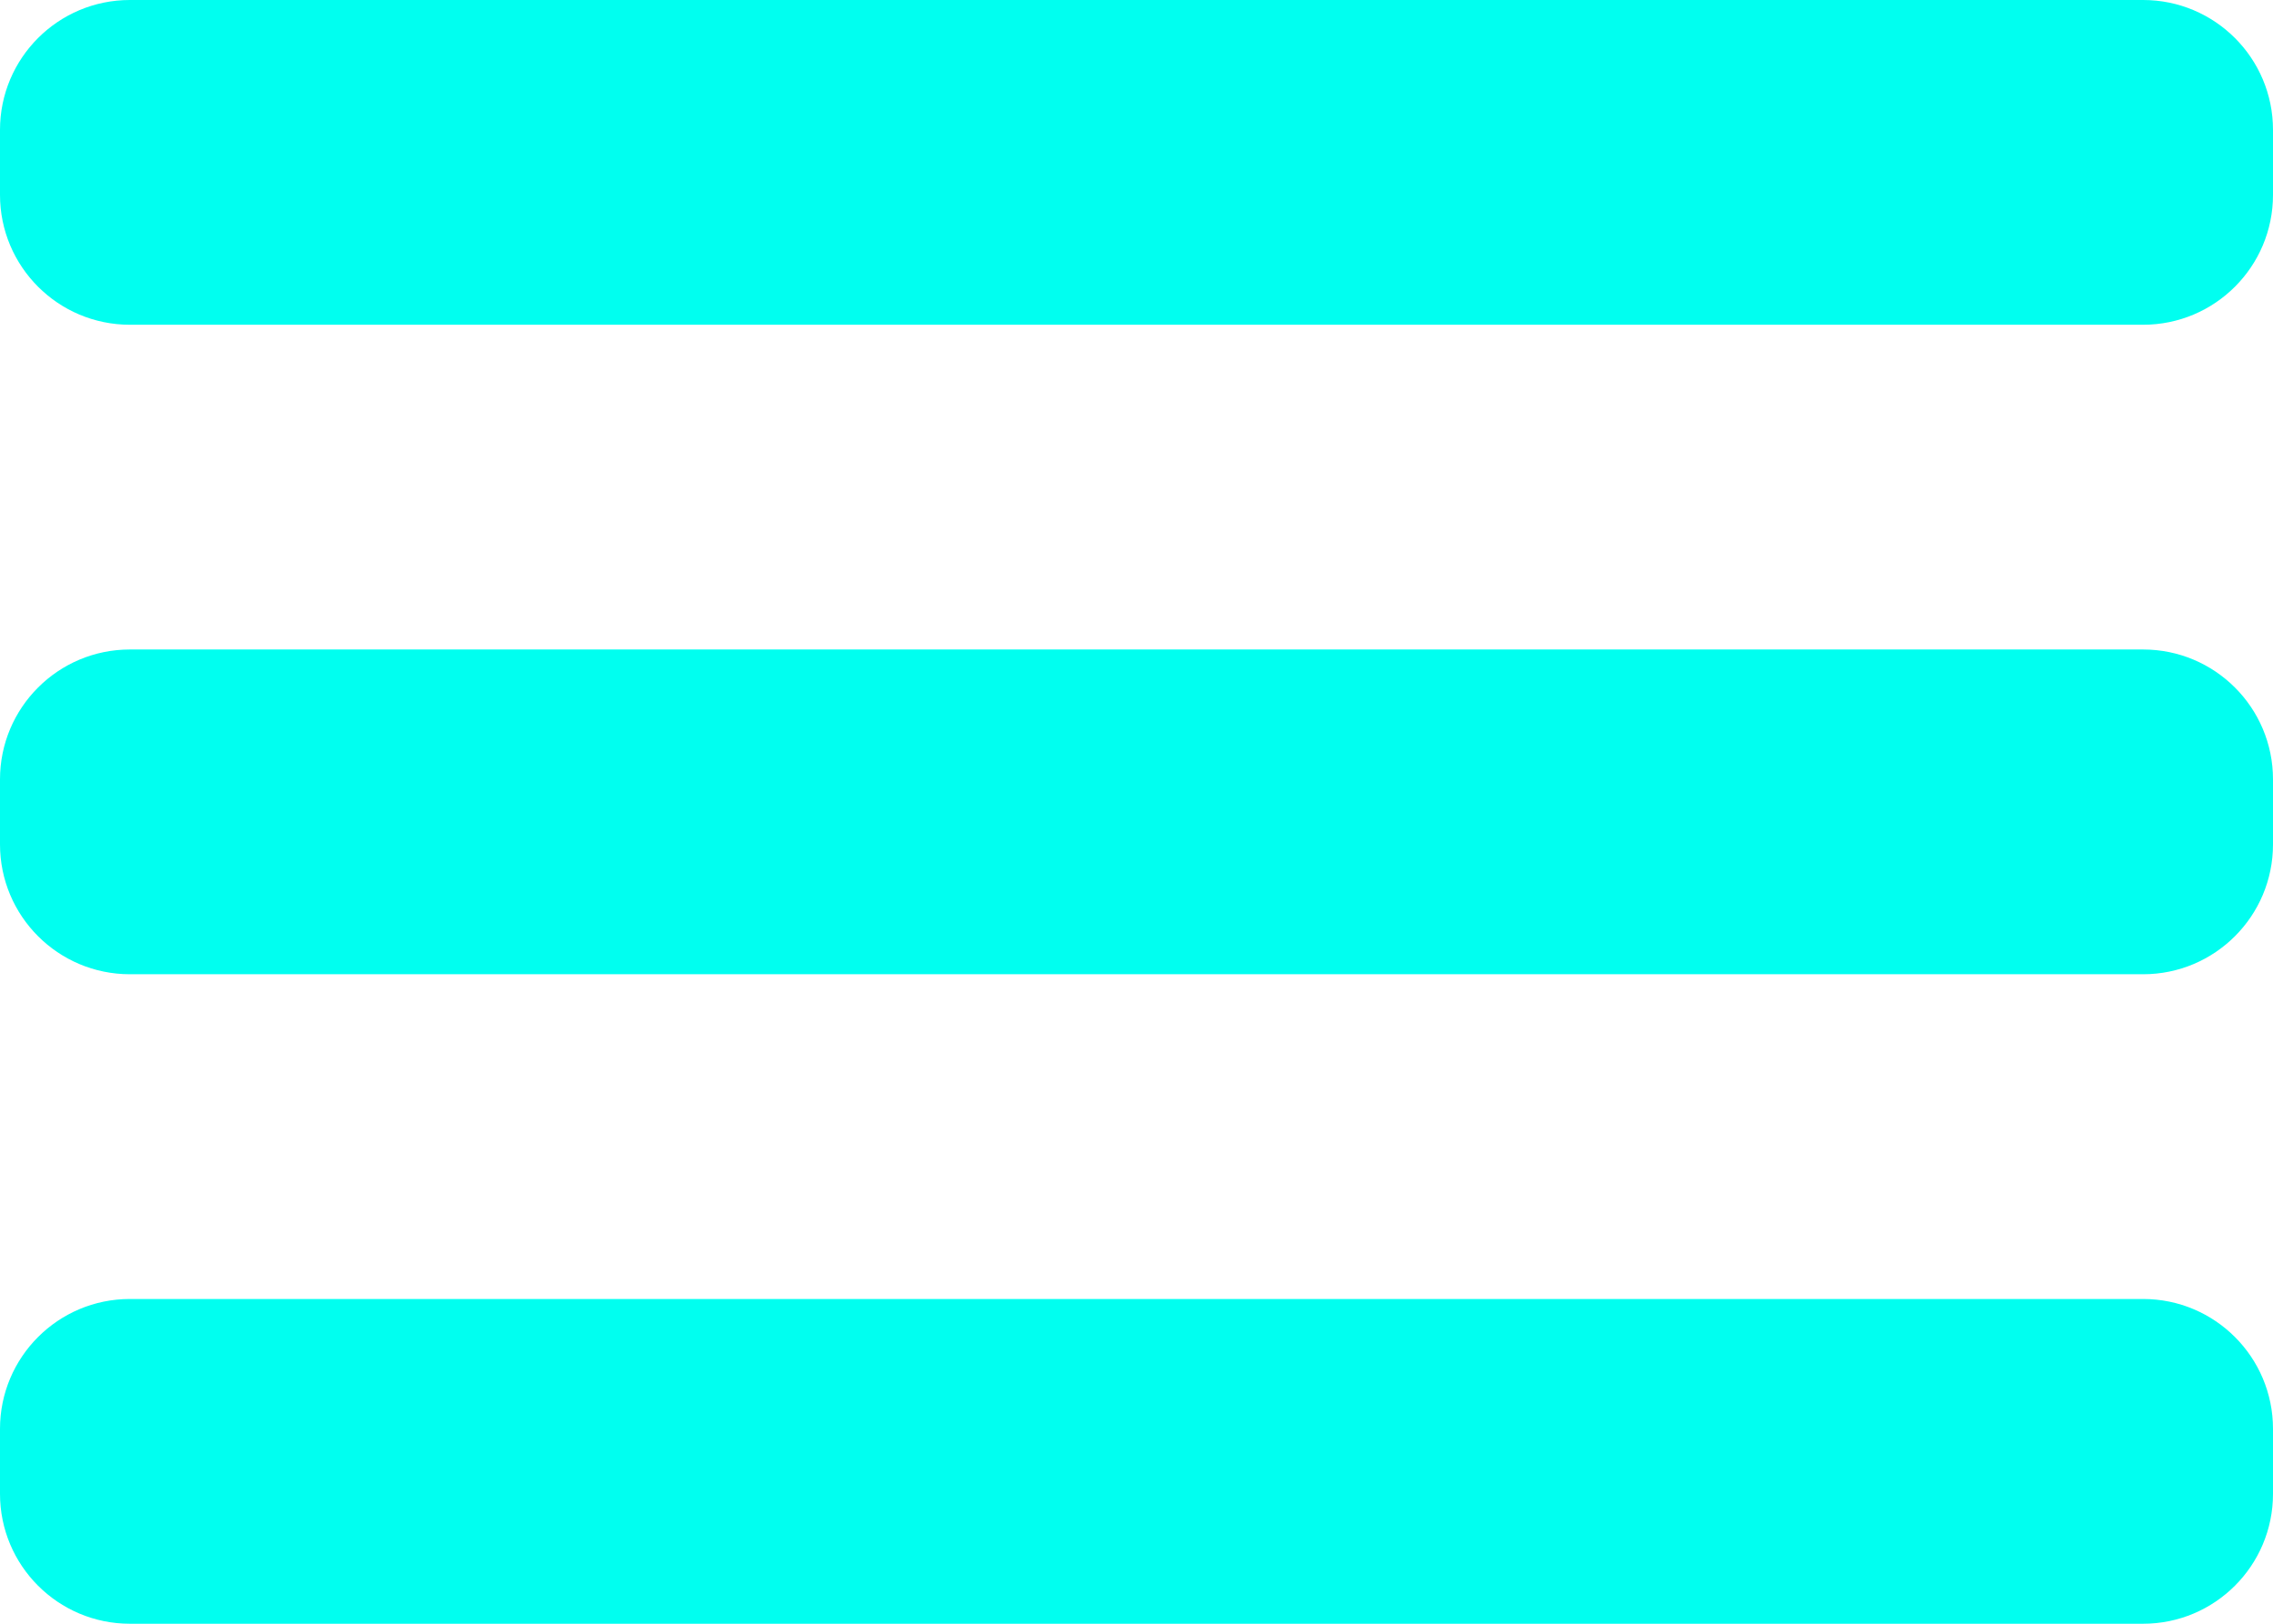
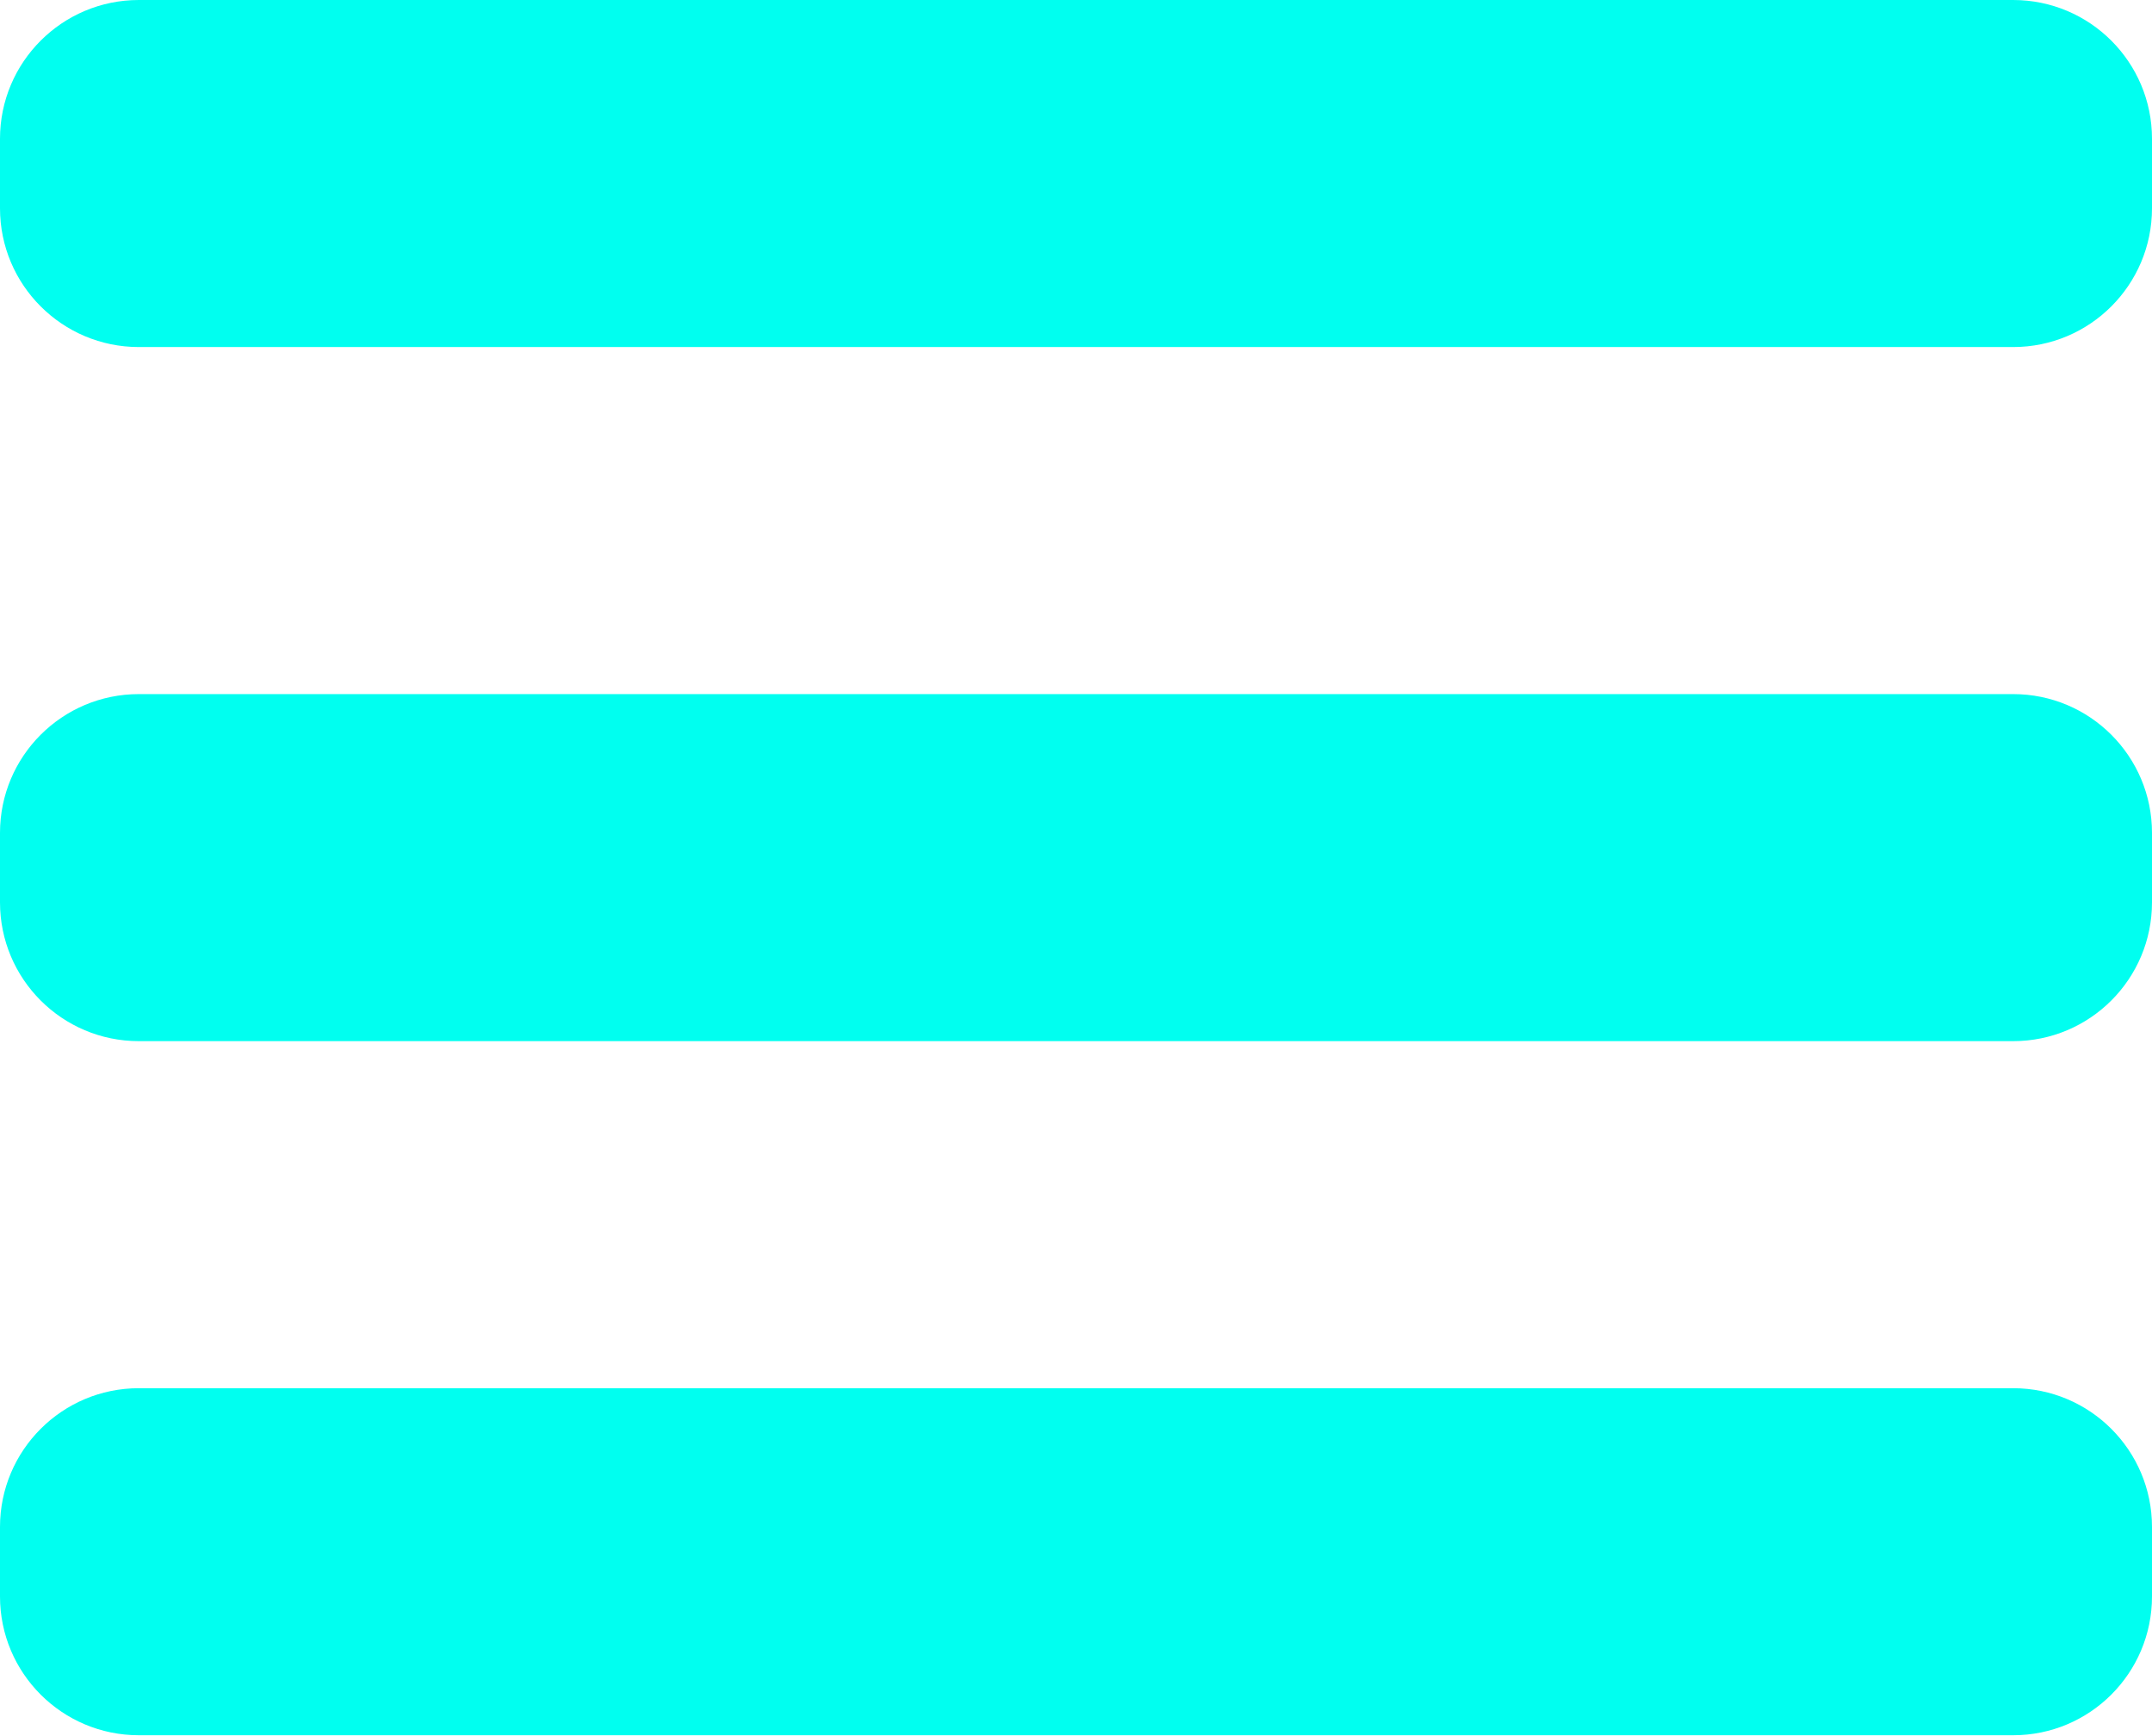
- <svg xmlns="http://www.w3.org/2000/svg" width="35" height="25" viewBox="0 0 35 25" fill="none">
-   <rect width="35" height="5" rx="2" fill="#00FFF0" />
-   <rect y="10" width="35" height="5" rx="2" fill="#00FFF0" />
-   <rect y="20" width="35" height="5" rx="2" fill="#00FFF0" />
+ <svg xmlns="http://www.w3.org/2000/svg" width="31" height="25" viewBox="0 0 31 25" fill="none">
+   <rect width="31" height="5" rx="2" fill="#00FFF0" />
+   <rect y="10" width="31" height="5" rx="2" fill="#00FFF0" />
+   <rect y="20" width="31" height="5" rx="2" fill="#00FFF0" />
</svg>
